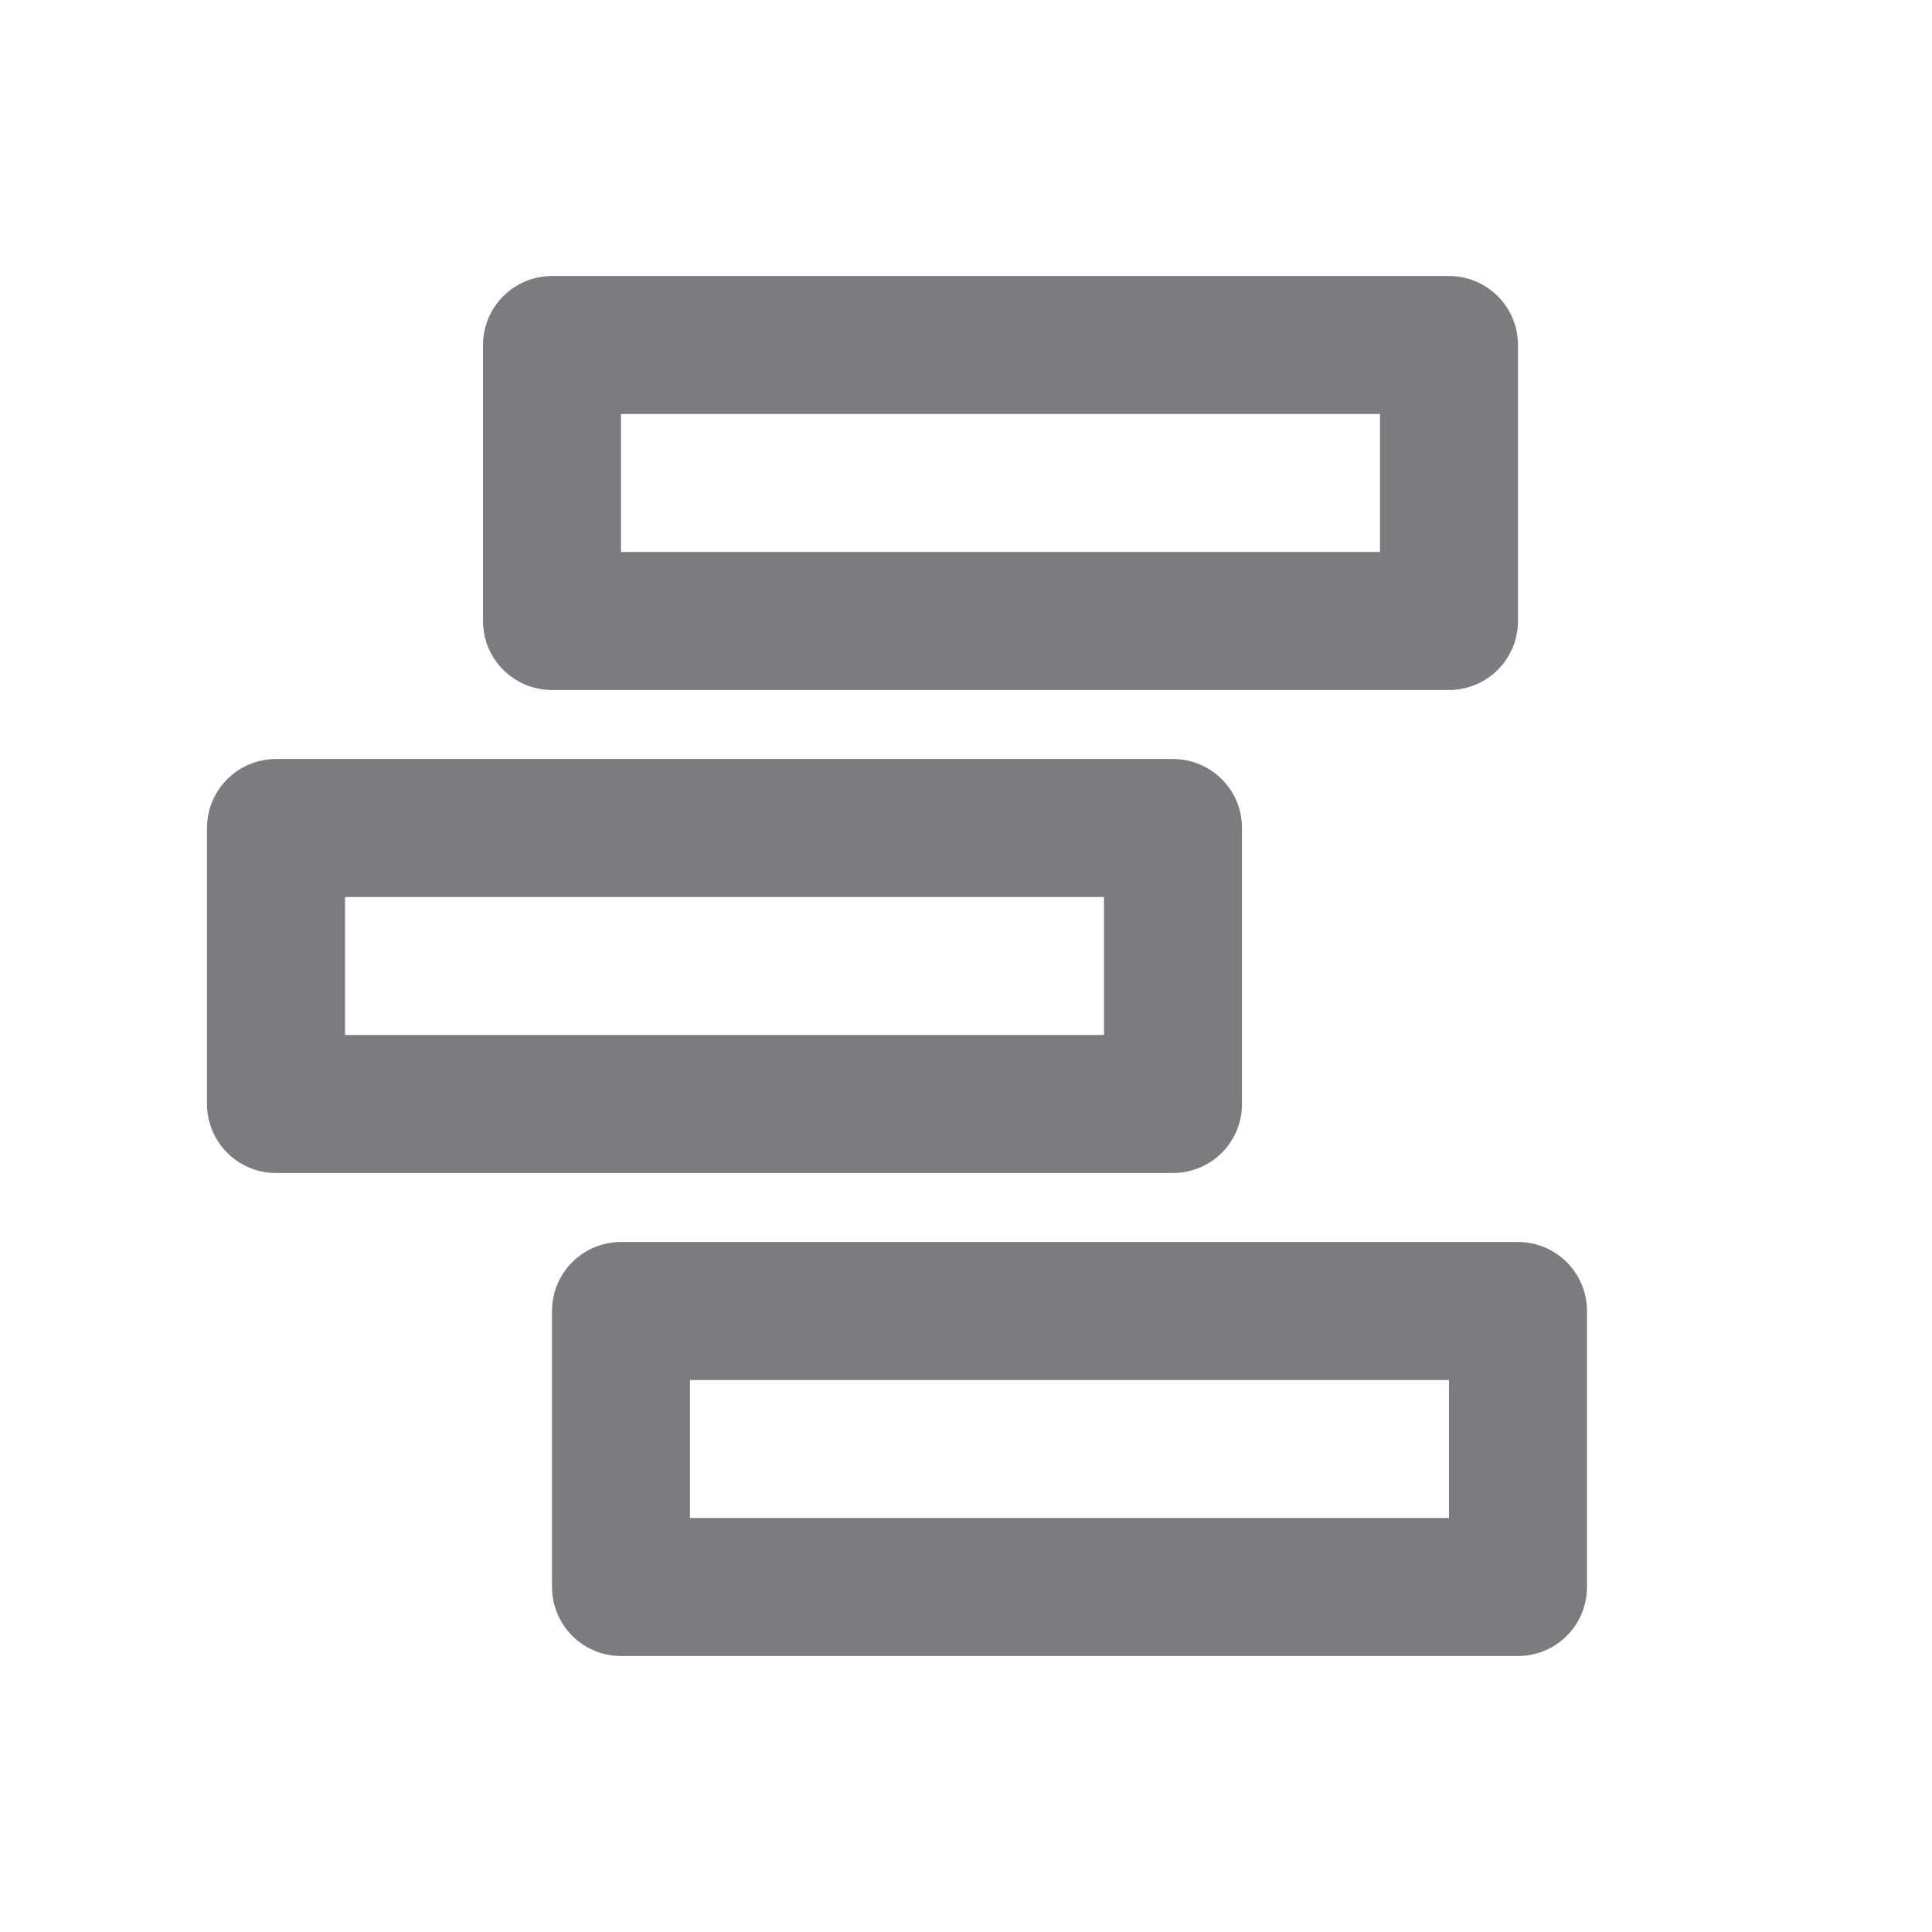
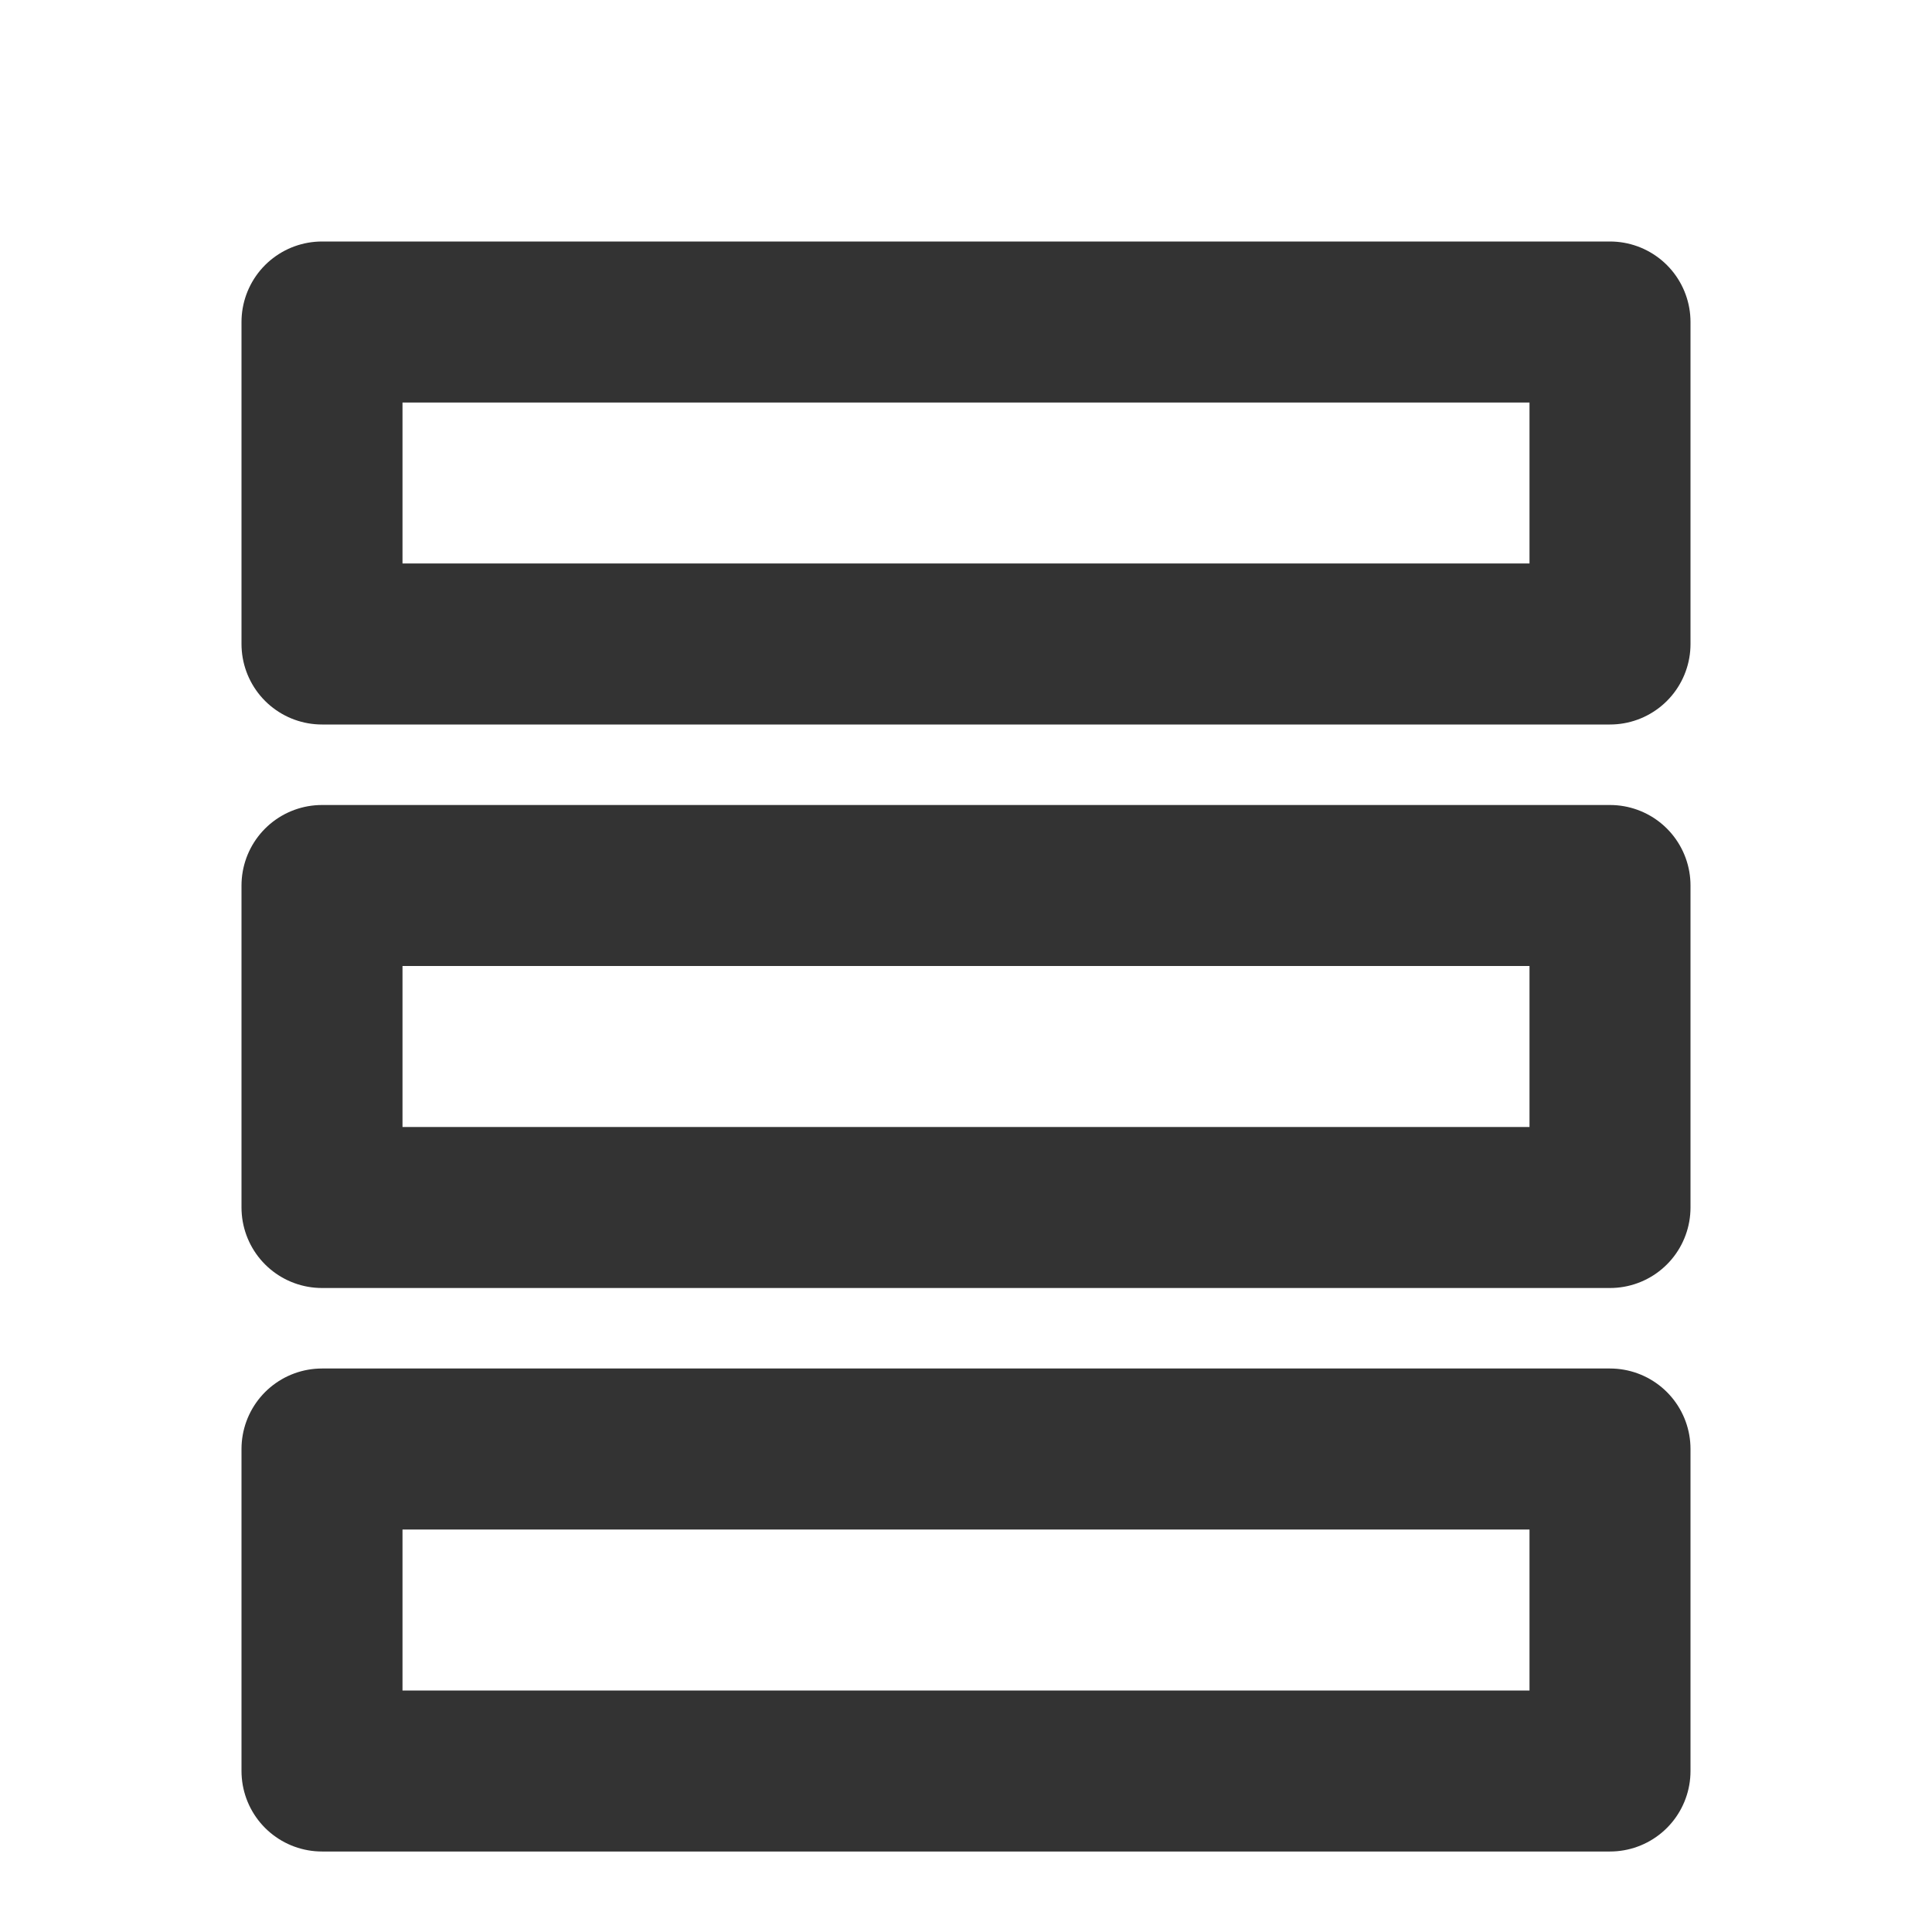
- <svg xmlns="http://www.w3.org/2000/svg" preserveAspectRatio="none" overflow="visible" style="display: block;" width="28" height="28" viewBox="0 0 28 28" fill="none">
+ <svg xmlns="http://www.w3.org/2000/svg" width="28" height="28" viewBox="1 1 24 24" fill="none">
  <g id="Frame">
    <g id="Group 27">
-       <path id="Vector" d="M21 5H8V9H21V5Z" stroke="#7A7C80" stroke-width="2" stroke-linejoin="round" />
-       <path id="Vector_2" d="M17 12H4V16H17V12Z" stroke="#7A7C80" stroke-width="2" stroke-linejoin="round" />
-       <path id="Vector_3" d="M22 19H9V23H22V19Z" stroke="#7A7C80" stroke-width="2" stroke-linejoin="round" />
+       <path id="Vector" d="M21 5H5V9H21V5Z" stroke="#333333" stroke-width="2" stroke-linejoin="round" />
+       <path id="Vector_2" d="M21 12H5V16H21V12Z" stroke="#333333" stroke-width="2" stroke-linejoin="round" />
+       <path id="Vector_3" d="M21 19H5V23H21V19Z" stroke="#333333" stroke-width="2" stroke-linejoin="round" />
    </g>
  </g>
</svg>
